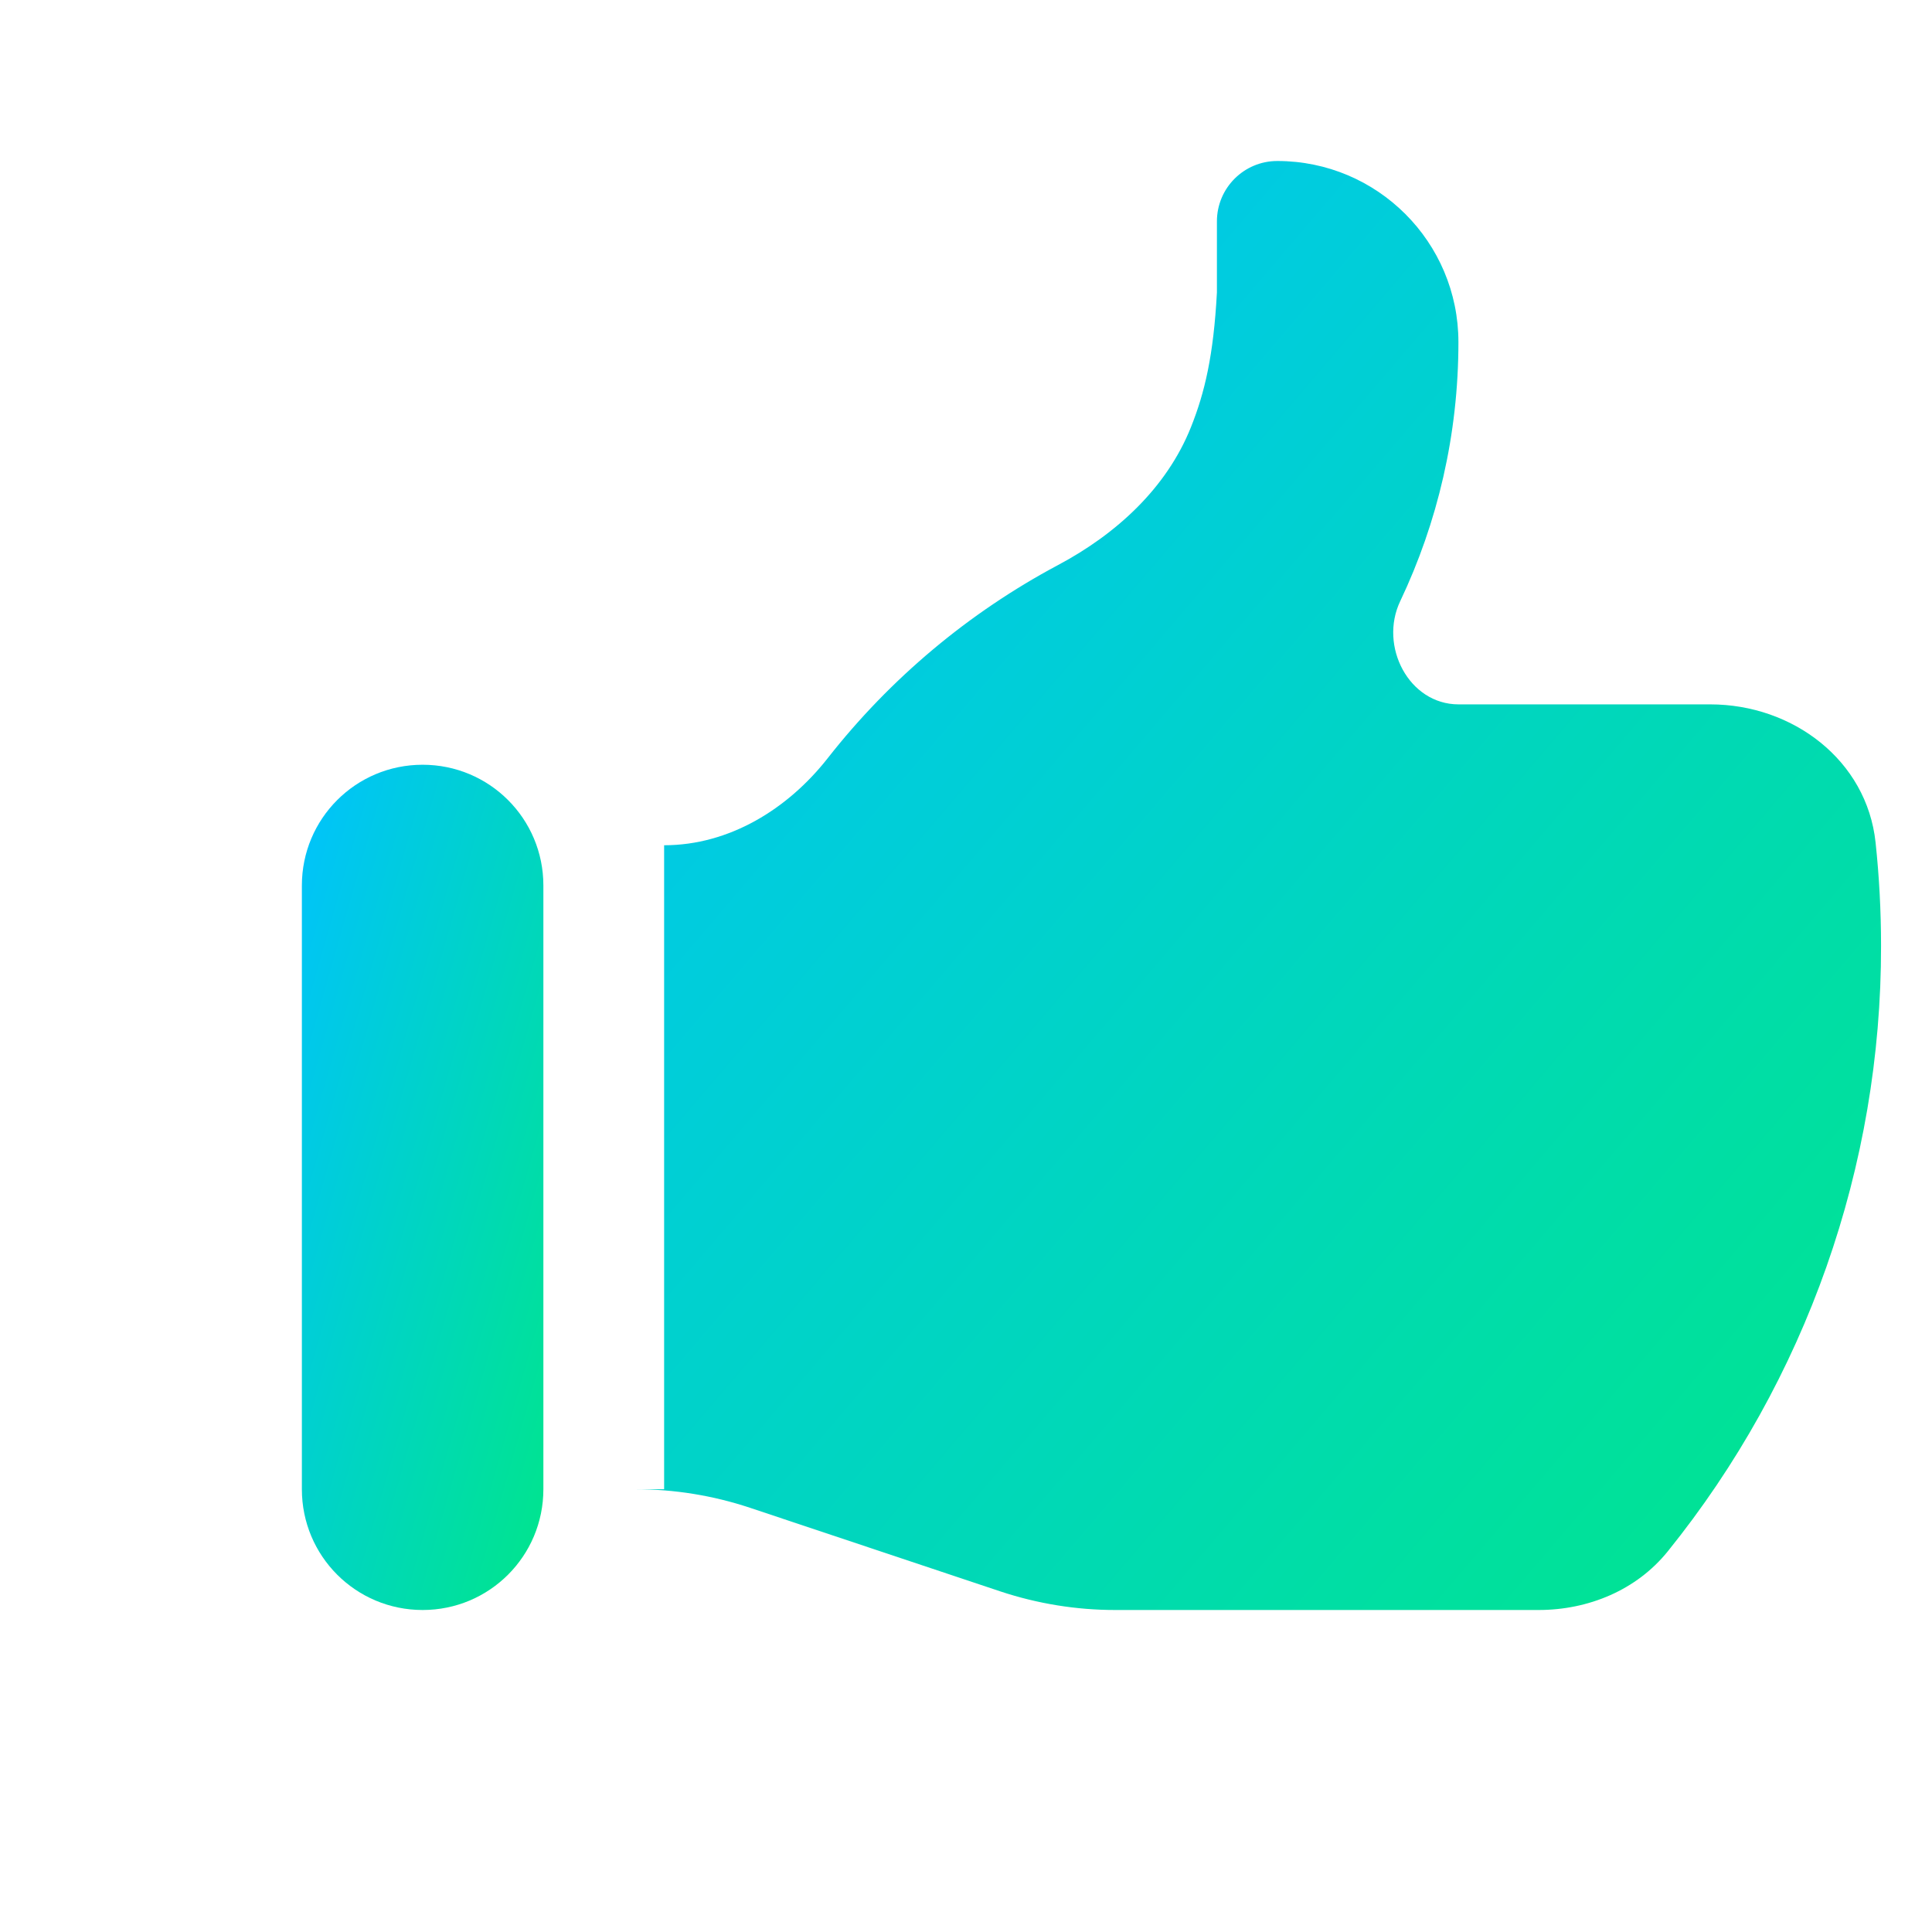
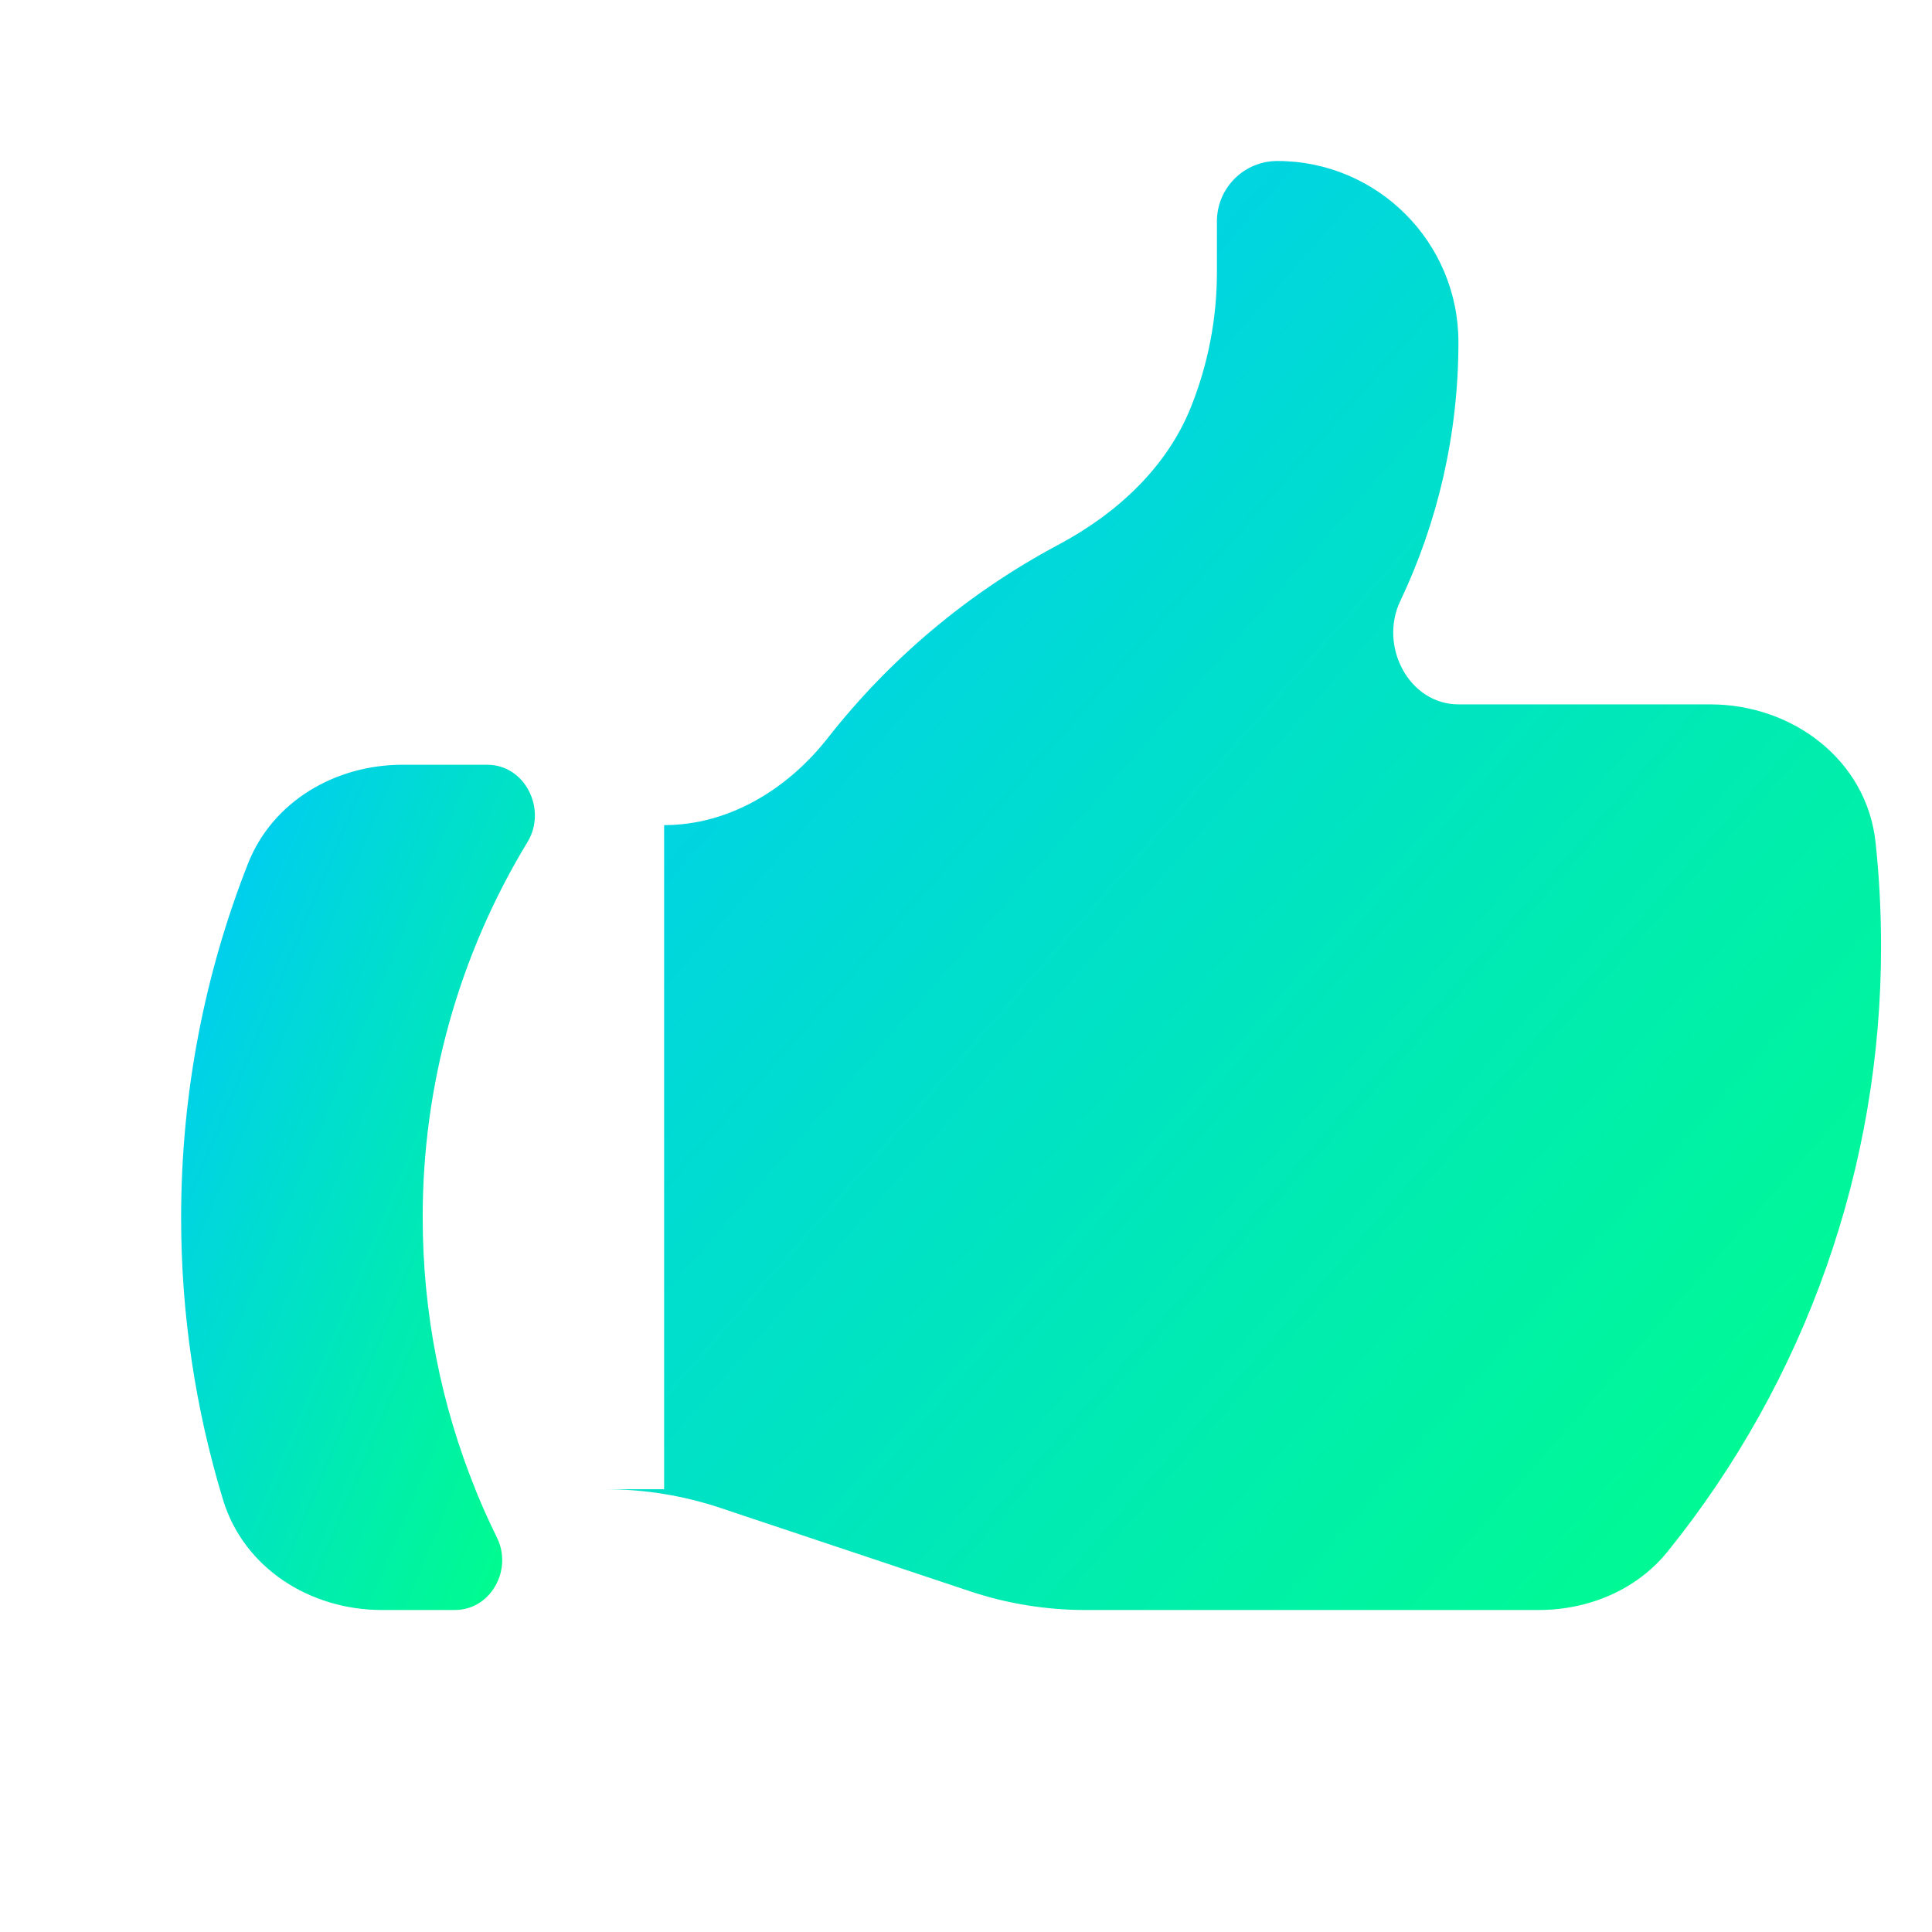
<svg xmlns="http://www.w3.org/2000/svg" viewBox="0 0 24 24" width="120" height="120">
  <defs>
-     <linearGradient id="smoothGrad" x1="0%" y1="0%" x2="100%" y2="100%">
-       <stop offset="0%" style="stop-color:#00c2ff; stop-opacity:1" />
-       <stop offset="100%" style="stop-color:#00e68a; stop-opacity:1" />
+     <linearGradient id="originalStyleGrad" x1="0%" y1="0%" x2="100%" y2="100%">
+       <stop offset="0%" style="stop-color:#00c6ff; stop-opacity:1" />
+       <stop offset="100%" style="stop-color:#00ff88; stop-opacity:1" />
    </linearGradient>
  </defs>
-   <g fill="url(#smoothGrad)">
-     <path d="M5.25 9.5c-.83 0-1.5.67-1.5 1.5v7.5c0 .83.67 1.5 1.5 1.5s1.5-.67 1.5-1.5V11c0-.83-.67-1.5-1.5-1.5Z" />
-     <path d="M8.25 10.5c.806 0 1.533-.446 2.031-1.08a9.041 9.041 0 0 1 2.861-2.4c.723-.384 1.35-.956 1.653-1.715.17-.426.28-.887.322-1.672V2.75a.75.75 0 0 1 .75-.75 2.25 2.25 0 0 1 2.25 2.25c0 1.152-.26 2.243-.723 3.218-.266.558.107 1.282.725 1.282h3.126c1.026 0 1.945.694 2.054 1.715.045.422.068.85.068 1.285a11.95 11.95 0 0 1-2.649 7.521c-.388.482-.987.729-1.605.729h-5.26c-.483 0-.964-.078-1.423-.23l-3.114-1.04a4.501 4.501 0 0 0-1.423-.23H8.25v-7.5Z" />
+   <g fill="url(#originalStyleGrad)">
+     <path d="M5.904 18.5c.083.205.173.405.27.602.197.4-.078.898-.523.898h-.908c-.889 0-1.713-.518-1.972-1.368a12 12 0 0 1-.521-3.507c0-1.553.295-3.036.831-4.398C3.387 9.953 4.167 9.5 5 9.5h1.053c.472 0 .745.556.5.96a8.958 8.958 0 0 0-1.302 4.665c0 1.194.232 2.333.654 3.375Z" />
+     <path d="M8.25 10.25c.806 0 1.533-.446 2.031-1.08a9.041 9.041 0 0 1 2.861-2.4c.723-.384 1.35-.956 1.653-1.715a4.498 4.498 0 0 0 .322-1.672V2.75a.75.75 0 0 1 .75-.75 2.25 2.25 0 0 1 2.25 2.25c0 1.152-.26 2.243-.723 3.218-.266.558.107 1.282.725 1.282h3.126c1.026 0 1.945.694 2.054 1.715.045.422.068.85.068 1.285a11.95 11.95 0 0 1-2.649 7.521c-.388.482-.987.729-1.605.729H13.48c-.483 0-.964-.078-1.423-.23l-3.114-1.04a4.501 4.501 0 0 0-1.423-.23H8.25v-8.25Z" />
  </g>
</svg>
